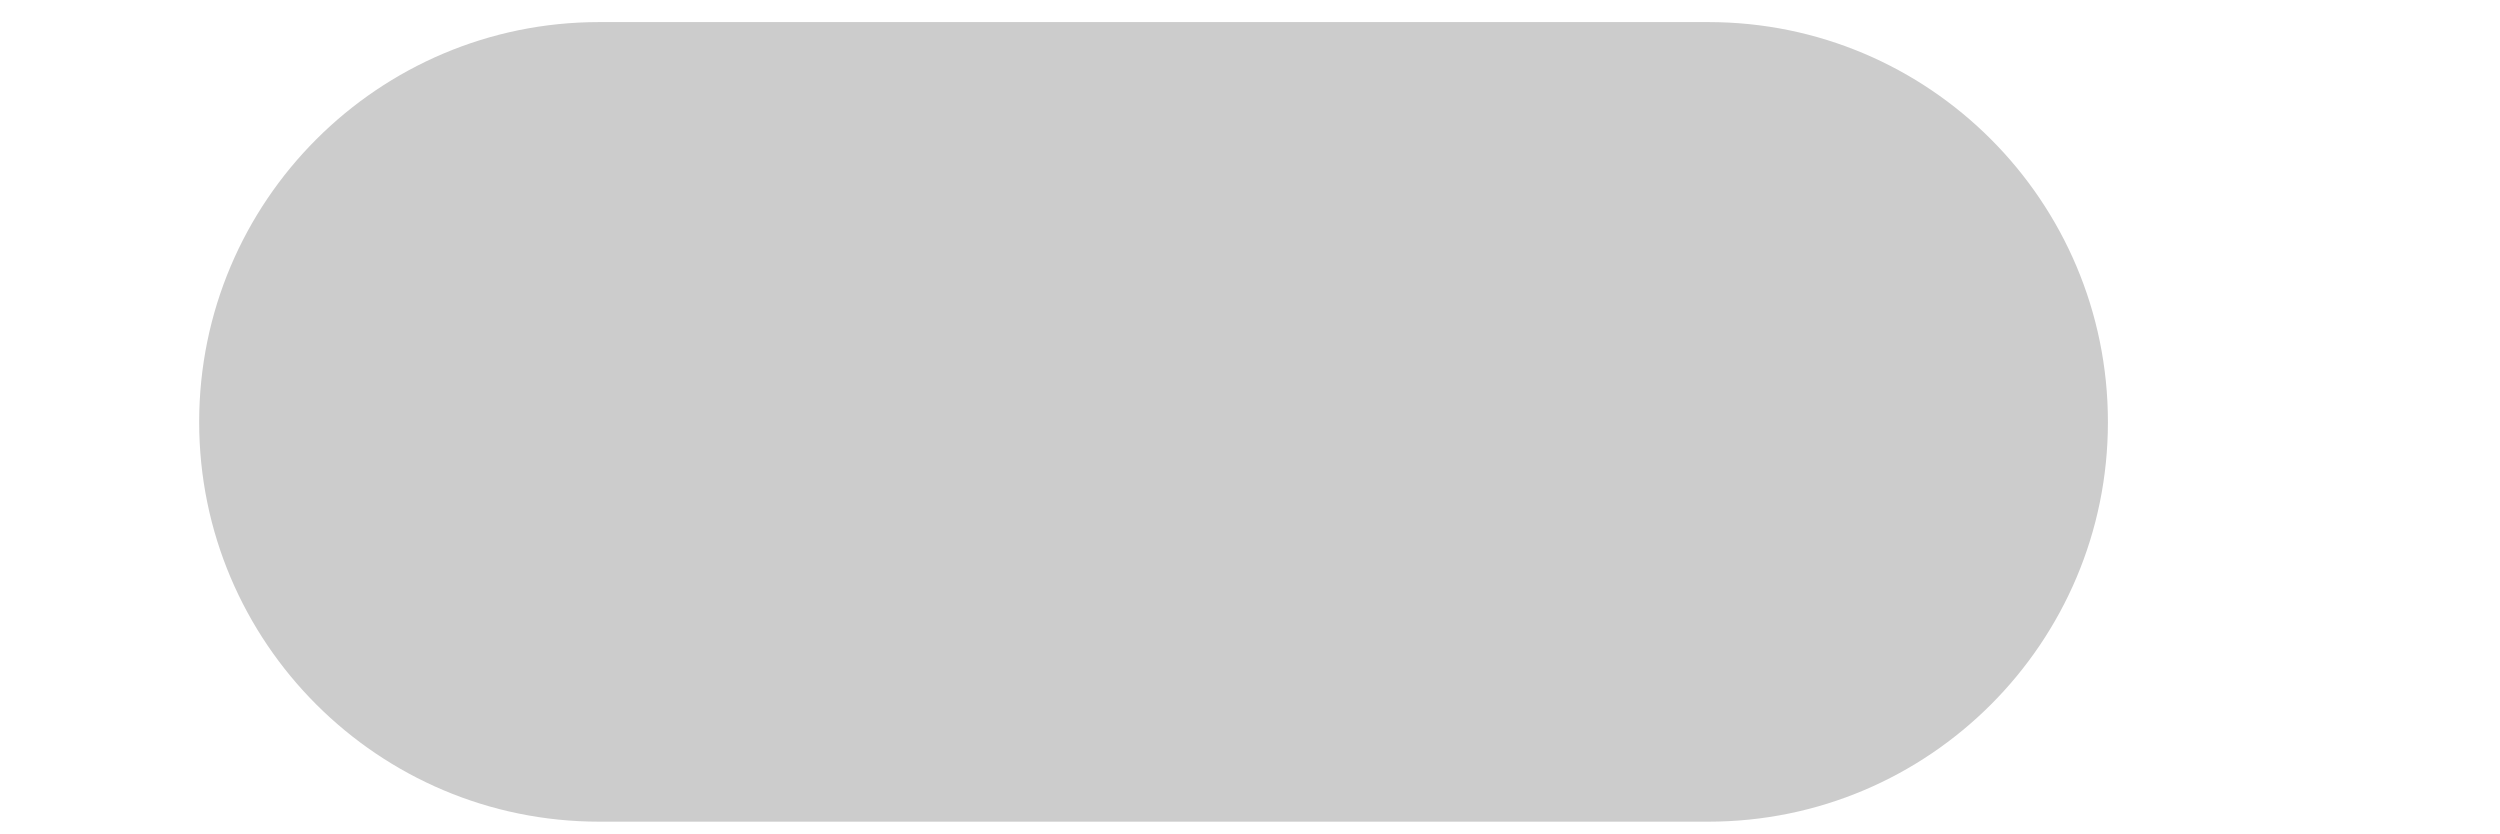
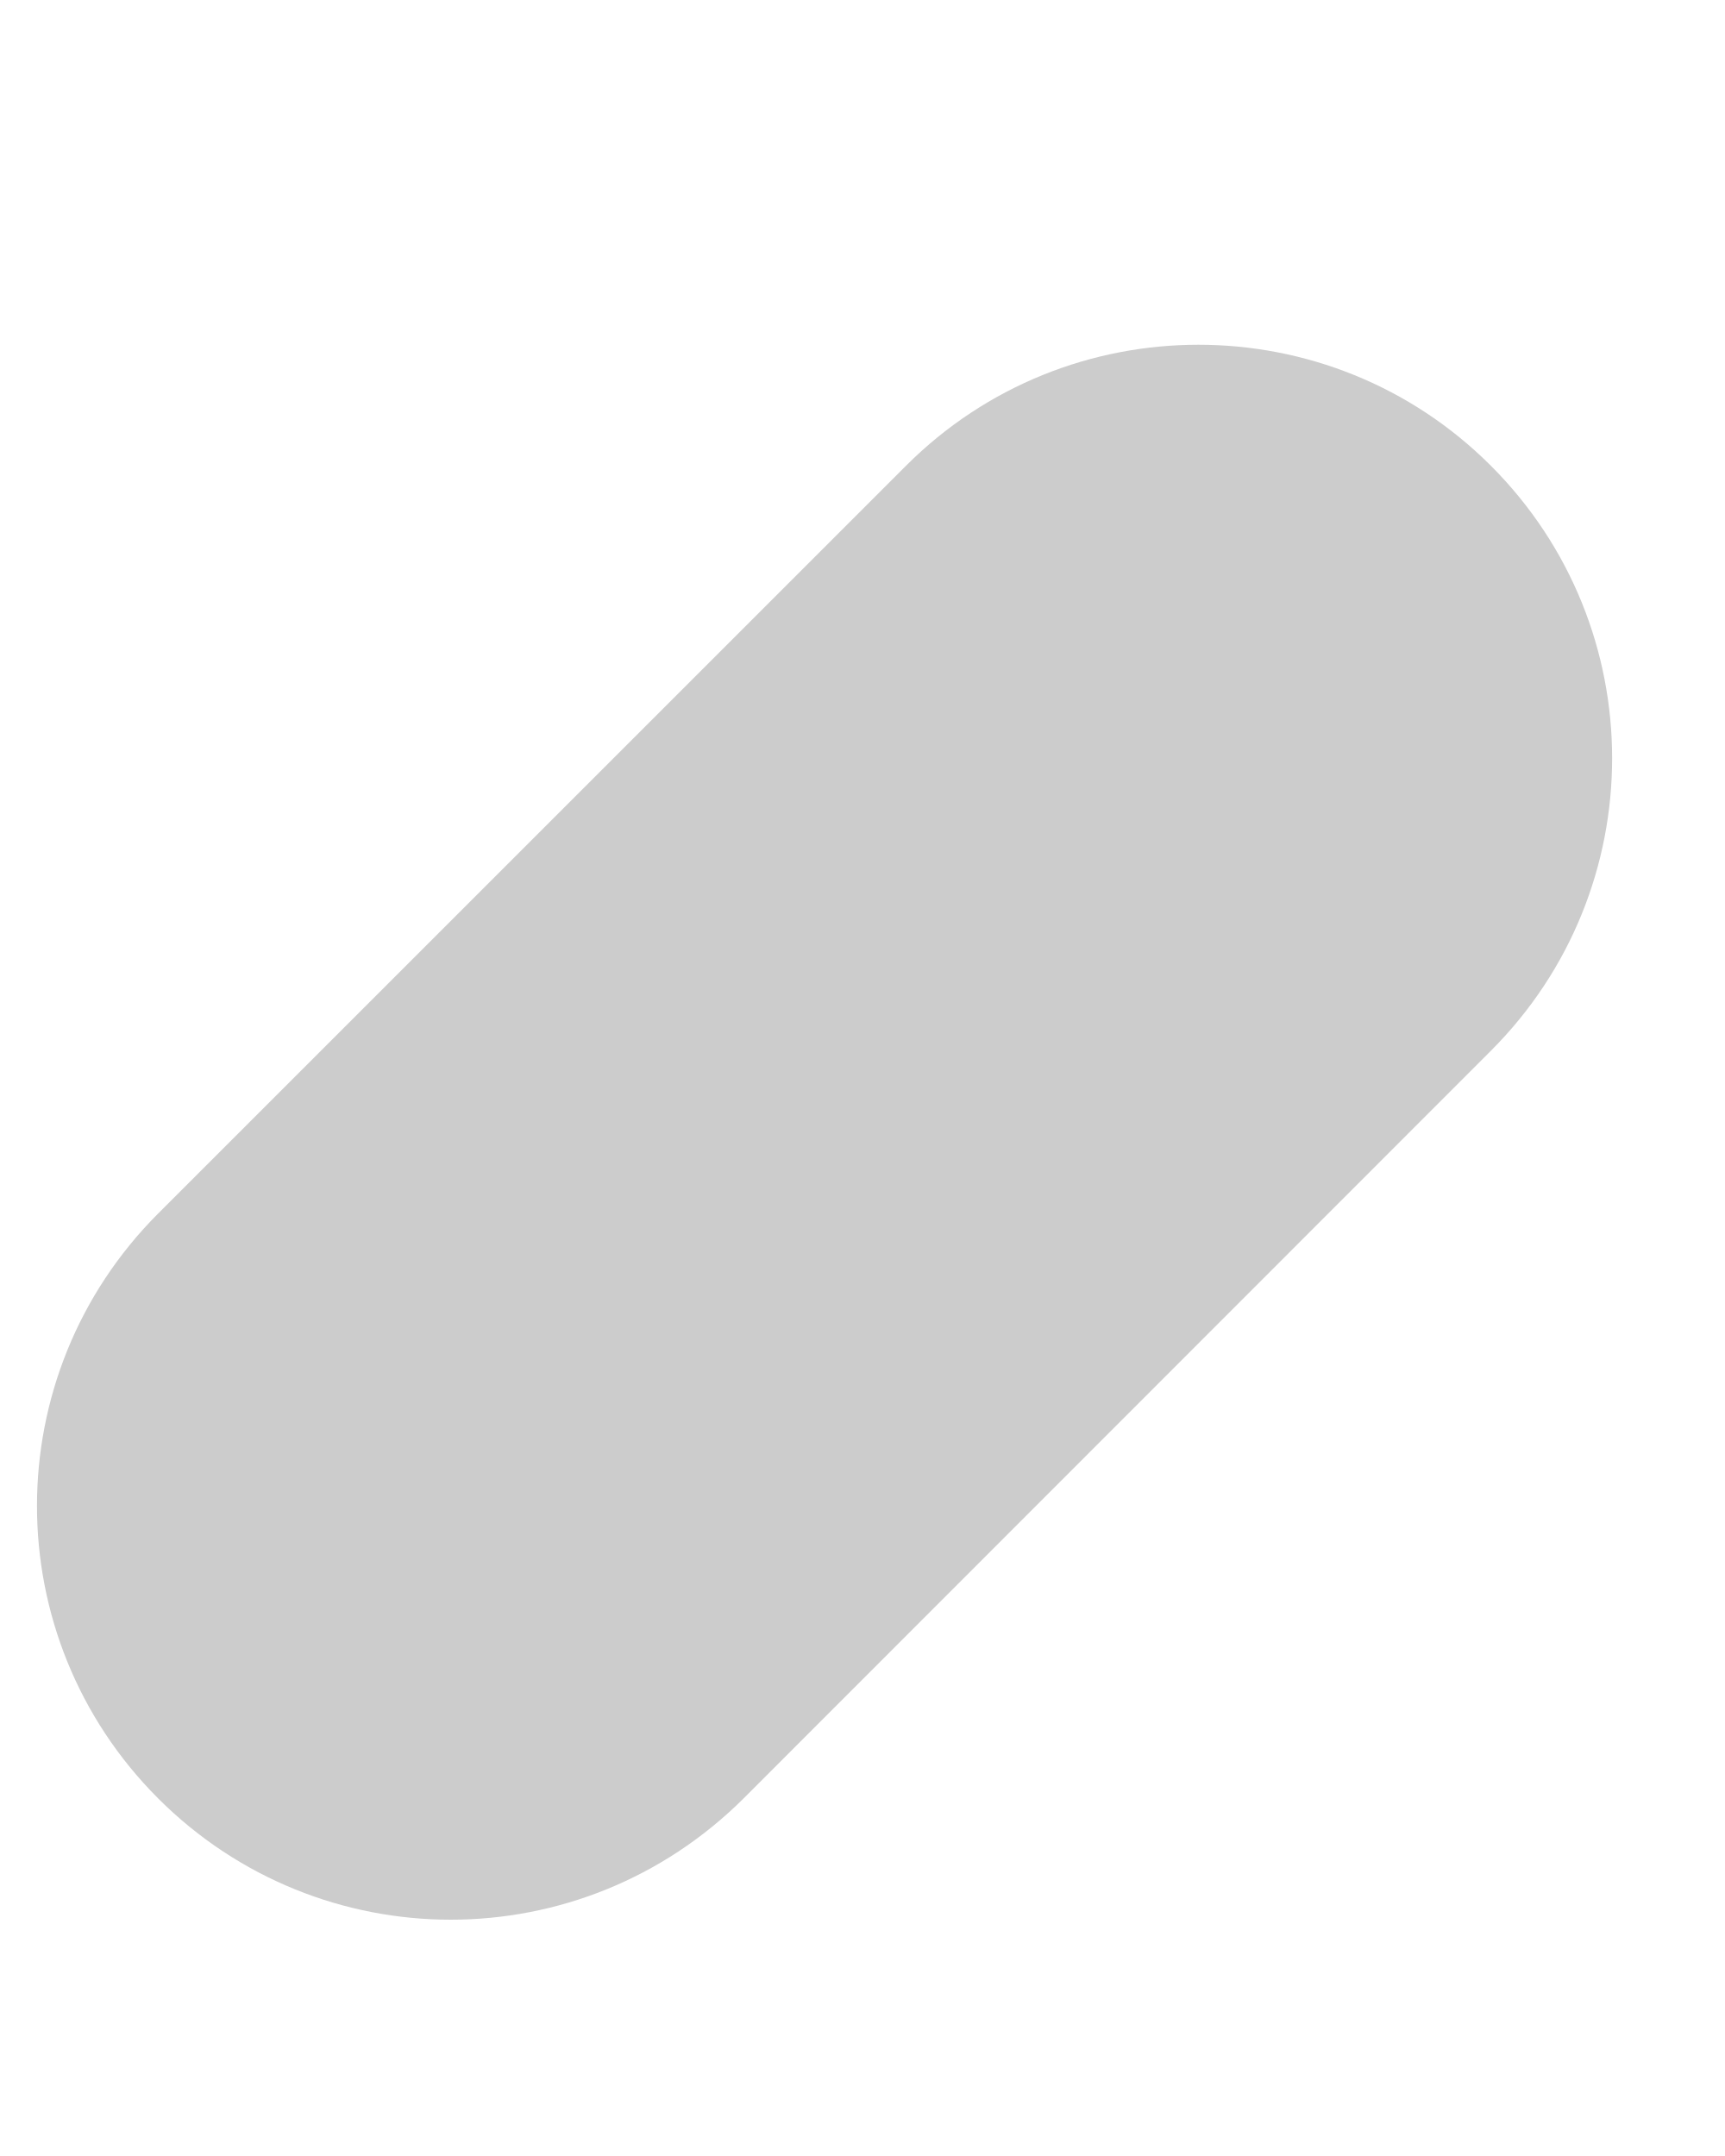
- <svg xmlns="http://www.w3.org/2000/svg" version="1.1" width="6px" height="2px">
-   <g transform="matrix(1 0 0 1 -769 -187 )">
-     <path d="M 4.1 1.972  C 4.63 1.972  5.059 1.542  5.059 1.013  C 5.059 0.483  4.63 0.053  4.1 0.053  L 1.438 0.053  C 0.908 0.053  0.478 0.483  0.478 1.013  C 0.478 1.542  0.908 1.972  1.438 1.972  L 4.1 1.972  Z " fill-rule="nonzero" fill="#cccccc" stroke="none" transform="matrix(1 0 0 1 769 187 )" />
+ <svg xmlns="http://www.w3.org/2000/svg" version="1.1" width="4px" height="5px">
+   <g transform="matrix(1 0 0 1 -790 -177 )">
+     <path d="M 0.367 4.171  C 0.554 4.358  0.8 4.452  1.045 4.452  C 1.291 4.452  1.536 4.358  1.724 4.171  L 3.457 2.437  C 3.832 2.062  3.832 1.455  3.457 1.08  C 3.083 0.706  2.475 0.706  2.101 1.08  L 0.367 2.814  C -0.008 3.189  -0.008 3.796  0.367 4.171  Z " fill-rule="nonzero" fill="#cccccc" stroke="none" transform="matrix(1 0 0 1 790 177 )" />
  </g>
</svg>
